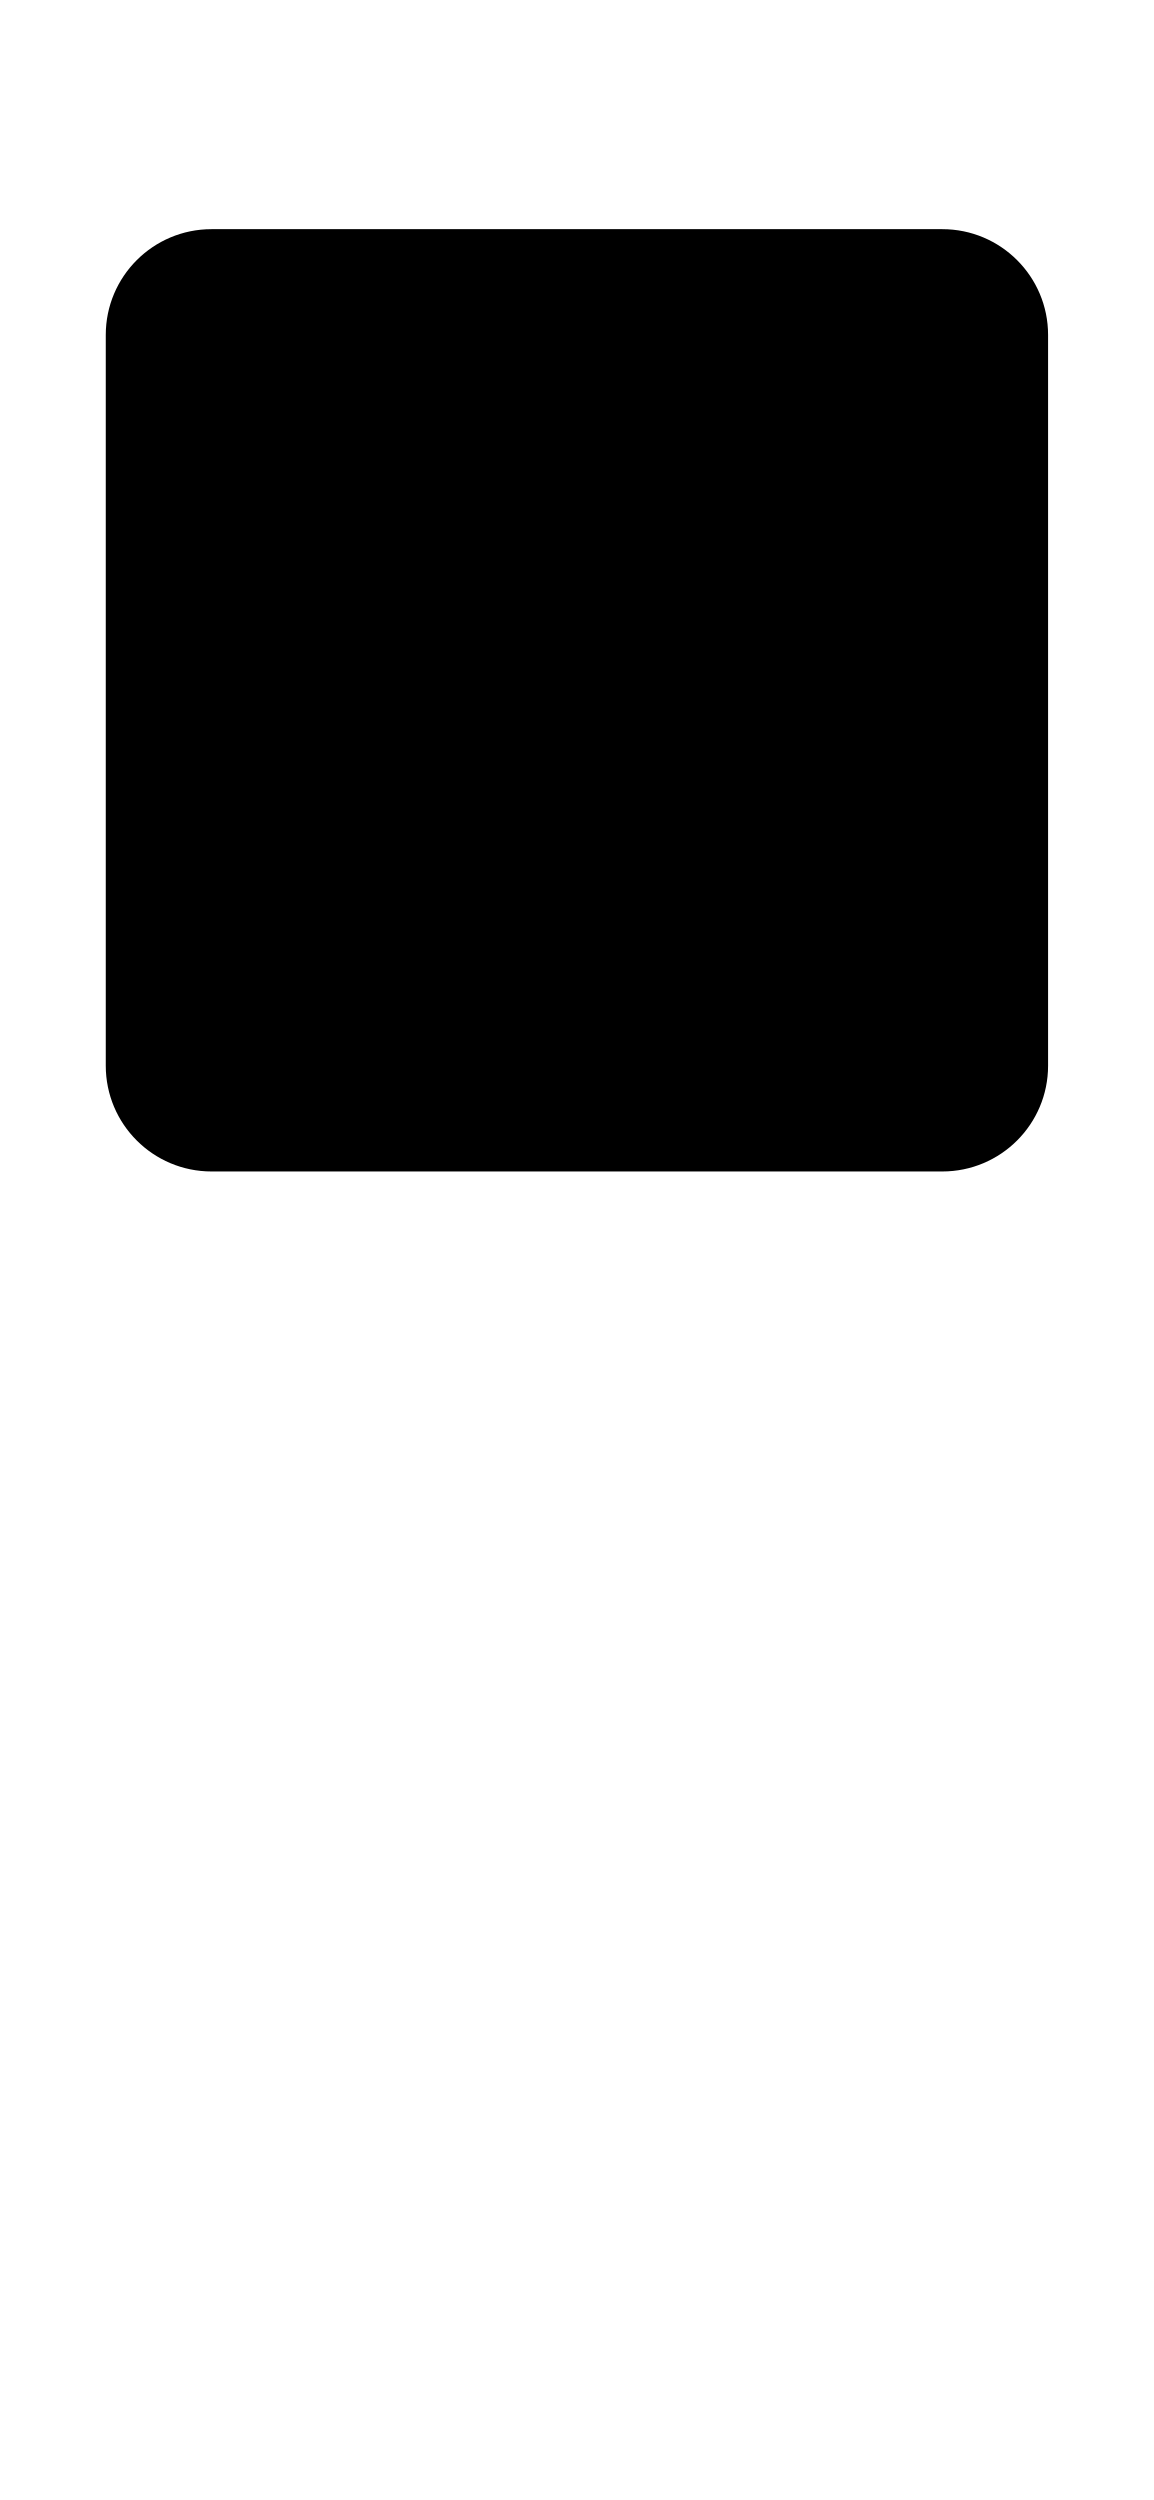
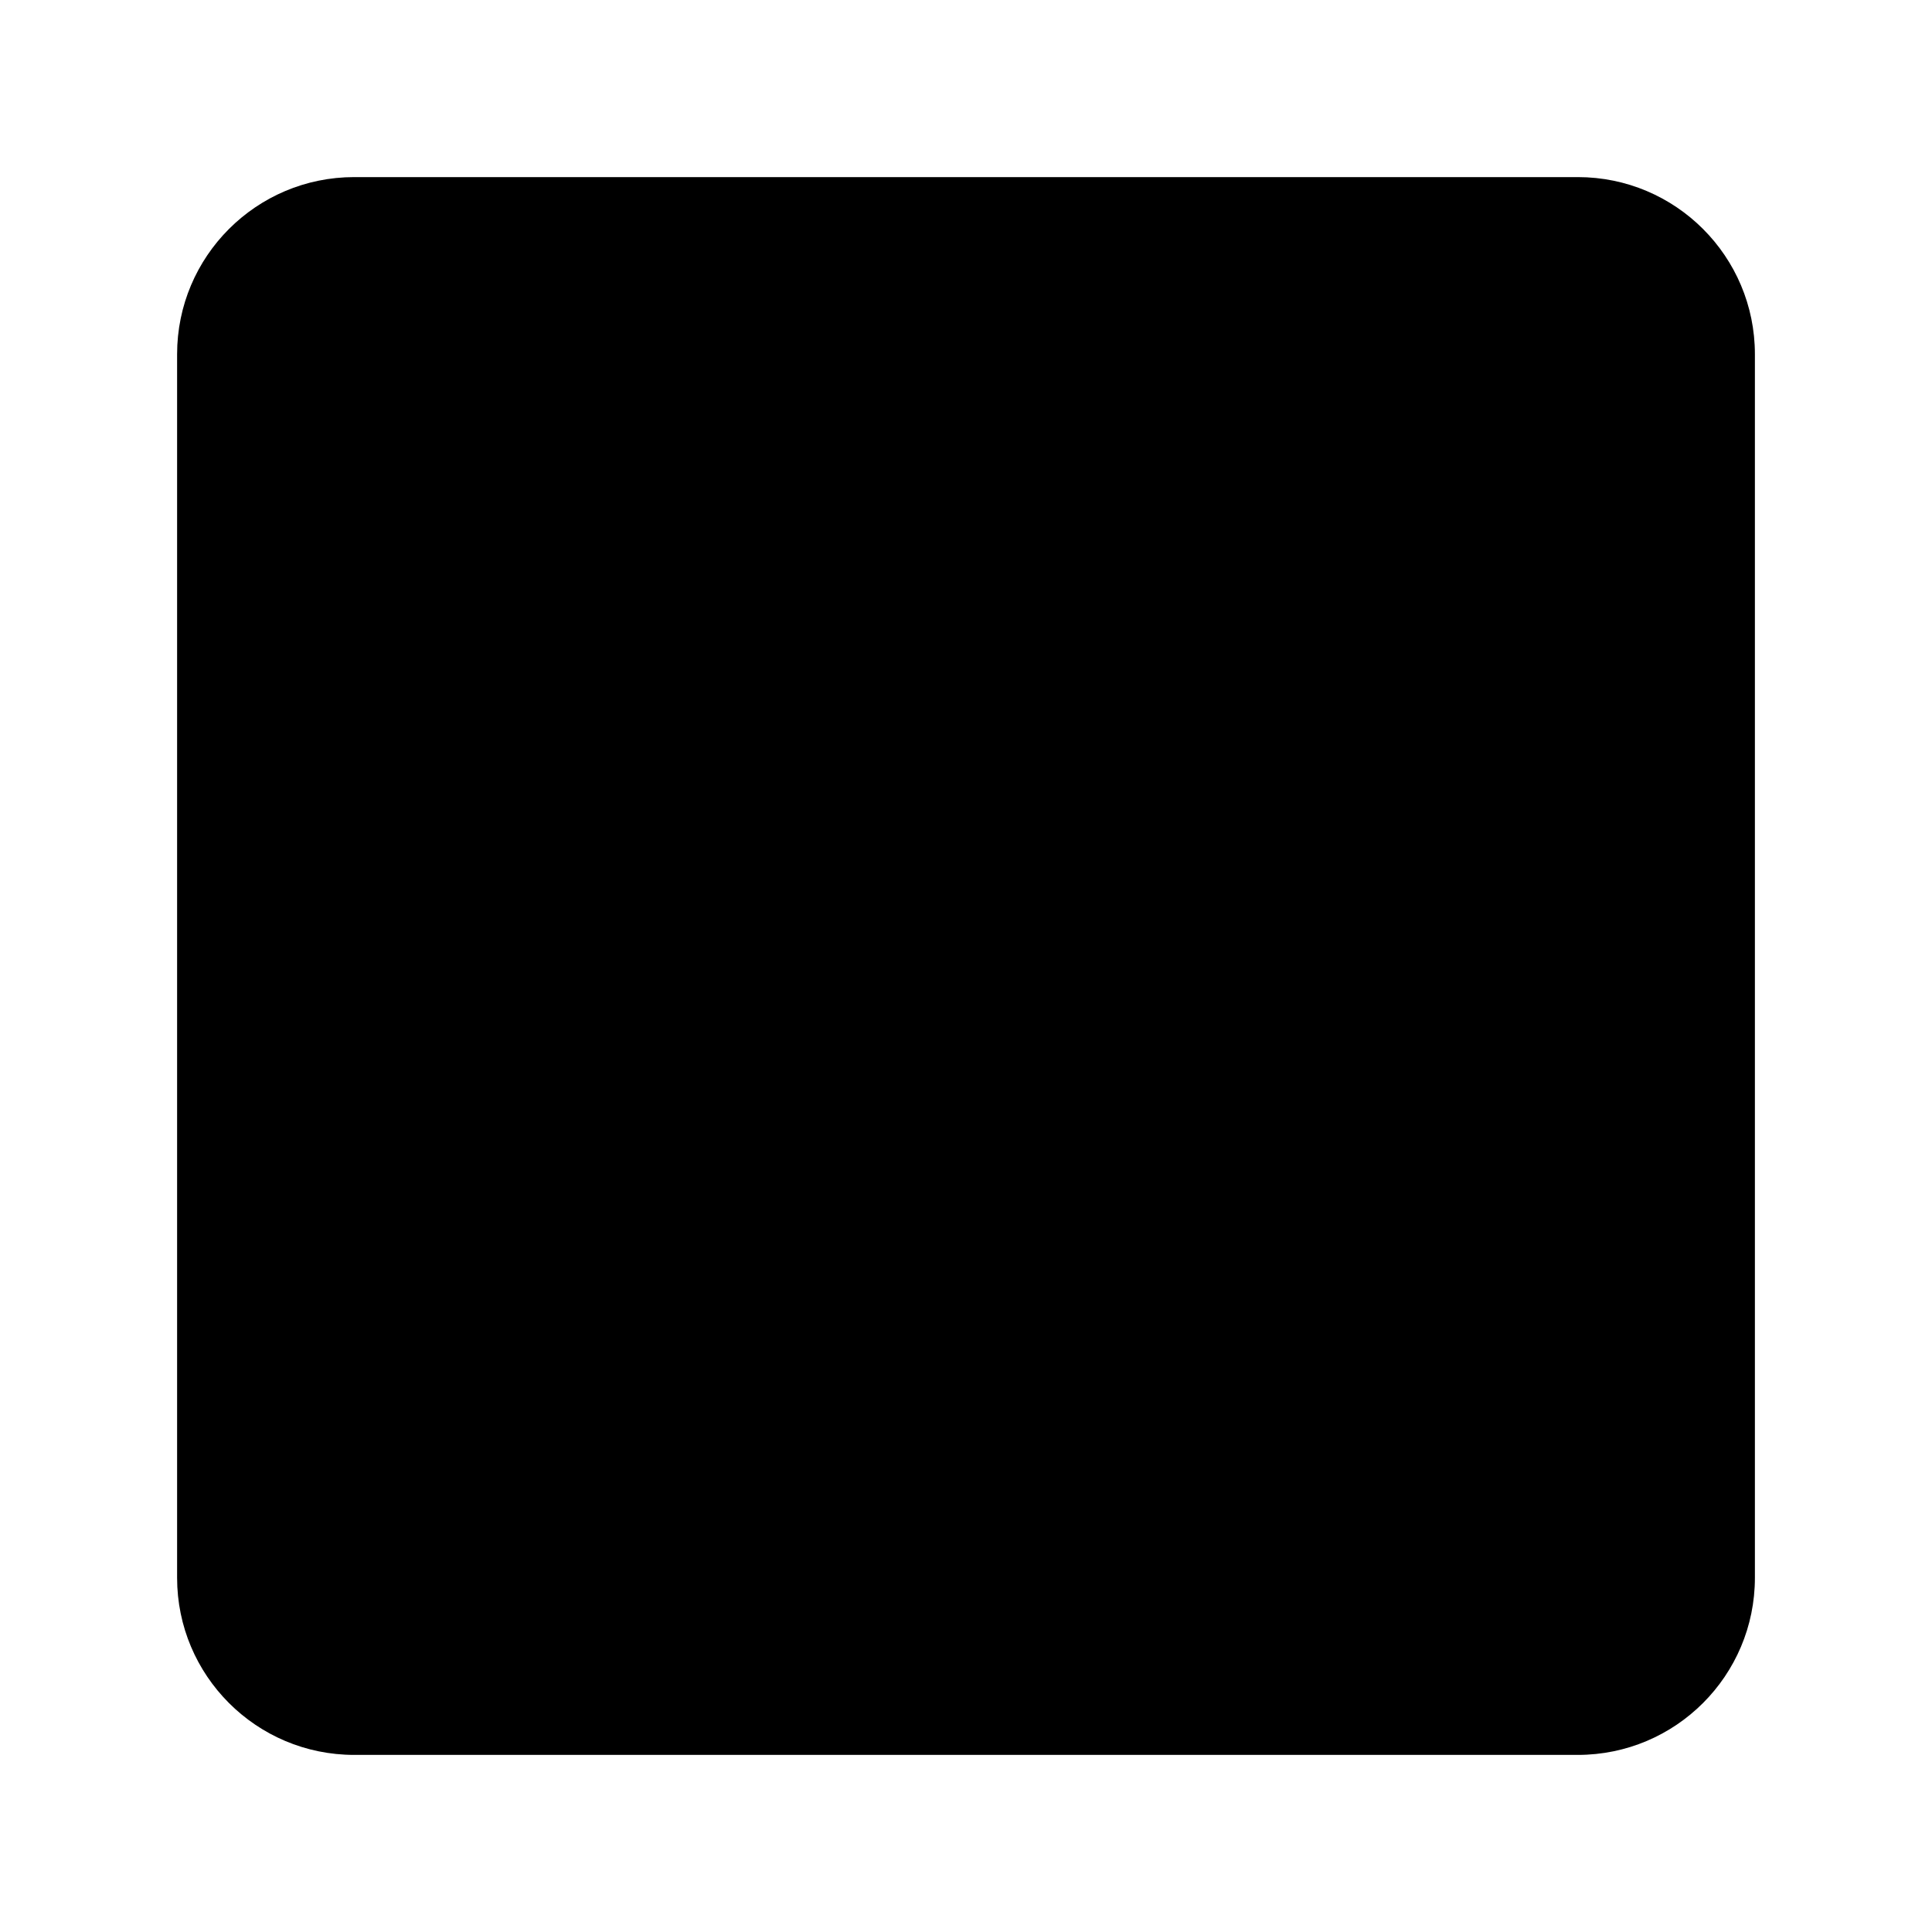
- <svg xmlns="http://www.w3.org/2000/svg" width="120" height="260" viewBox="0 0 120 260" fill="none">
-   <path d="M98 23.833C104.075 23.833 109 28.758 109 34.833V110.833C109 116.909 104.075 121.833 98 121.833H22C15.925 121.833 11 116.909 11 110.833V34.833C11 28.758 15.925 23.833 22 23.833H98Z" fill="black" />
+ <svg xmlns="http://www.w3.org/2000/svg" width="120" height="120" viewBox="0 0 120 120" fill="none">
+   <path d="M98 11C104.075 11 109 15.925 109 22V98C109 104.075 104.075 109 98 109H22C15.925 109 11 104.075 11 98V22C11 15.925 15.925 11 22 11H98Z" fill="black" />
</svg>
